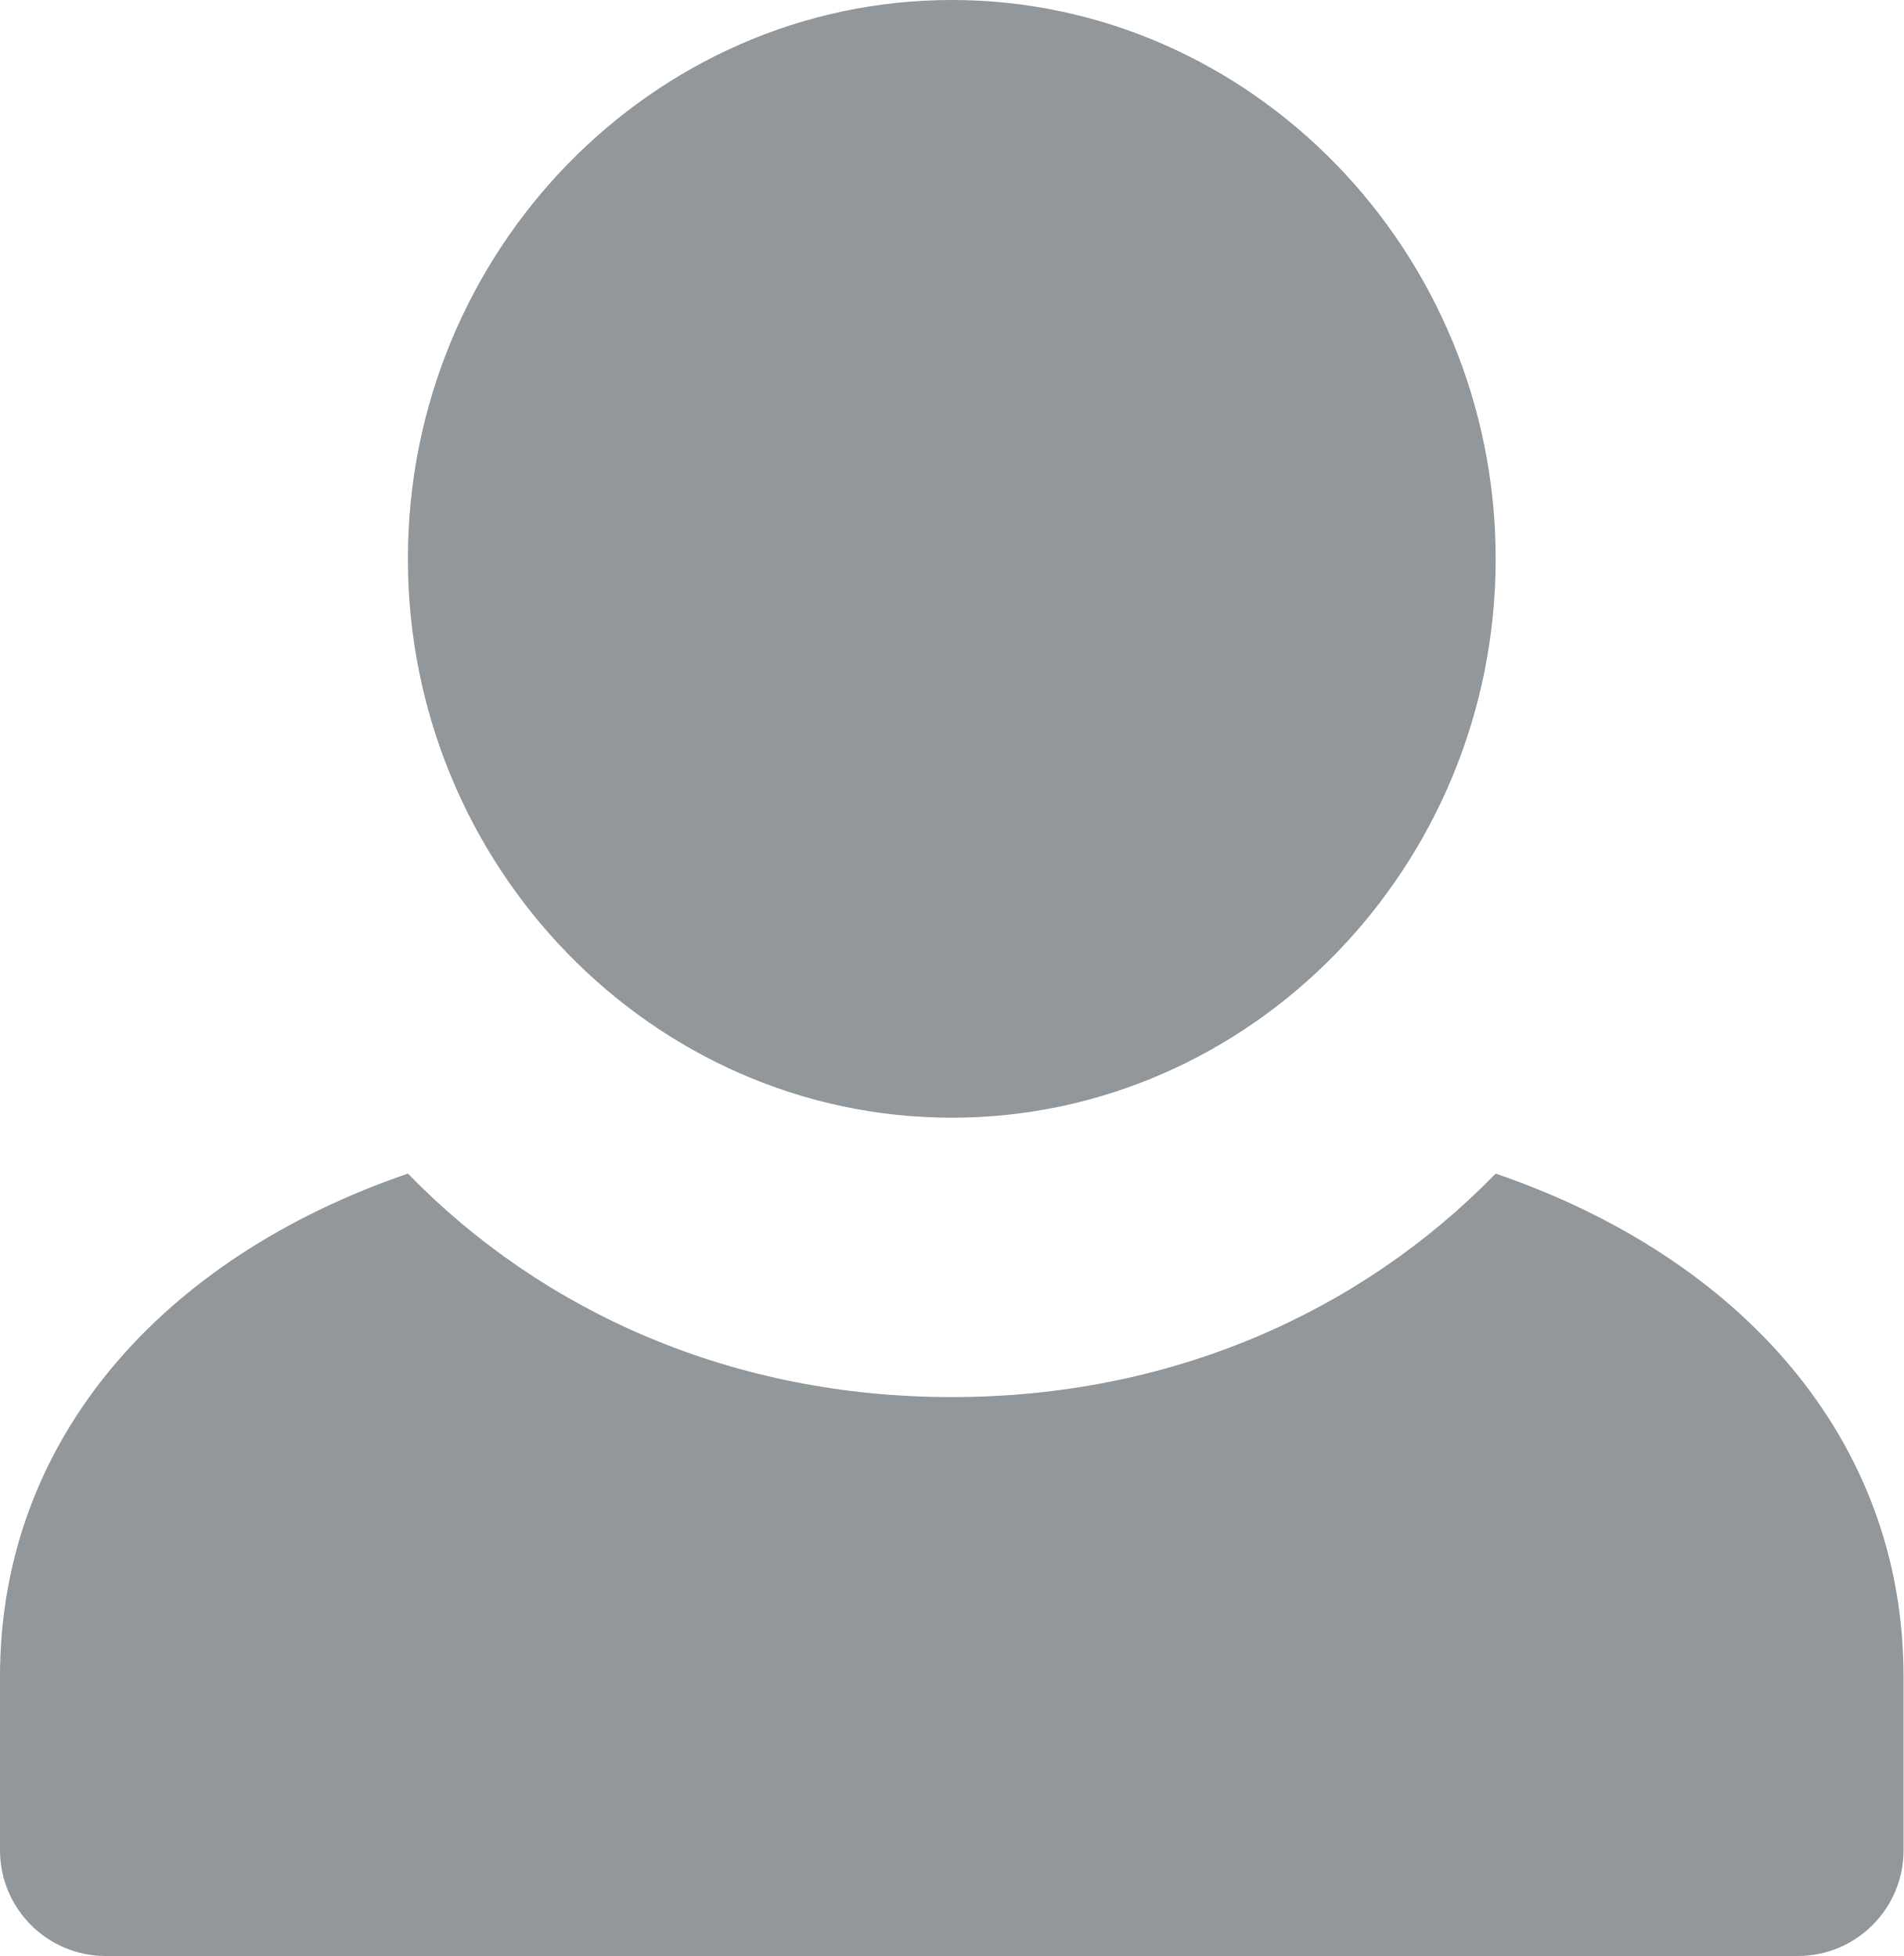
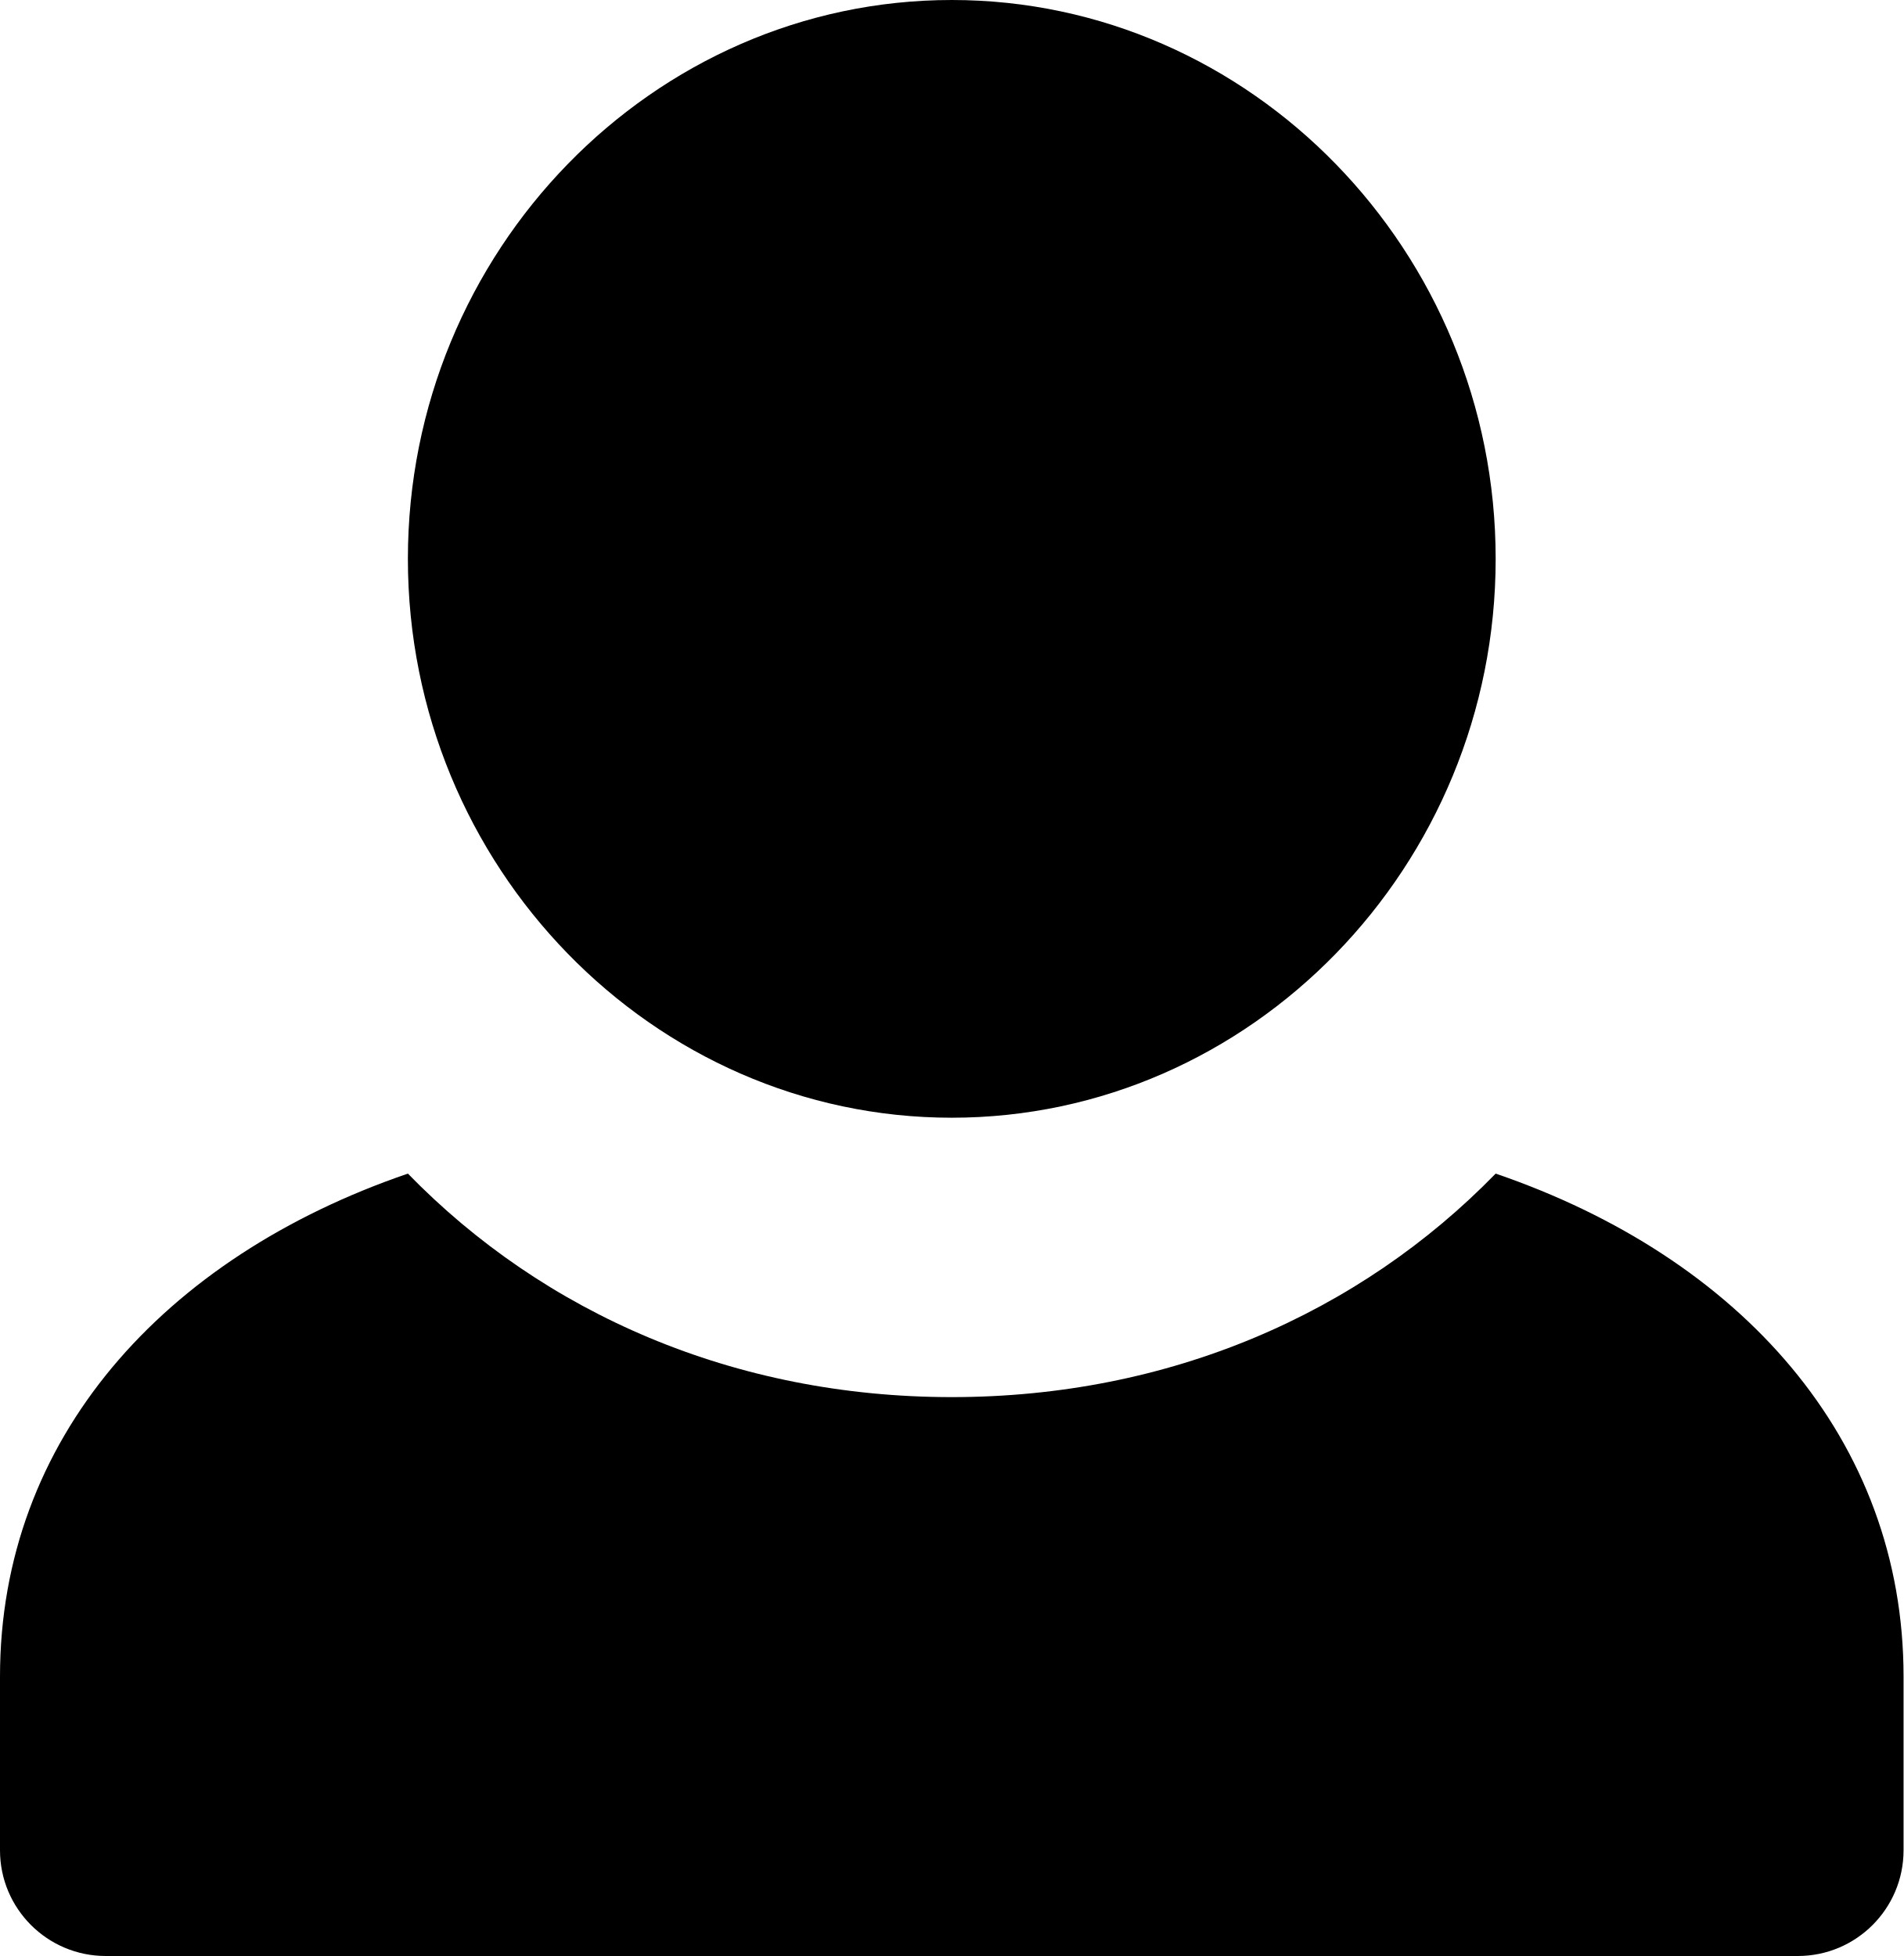
- <svg xmlns="http://www.w3.org/2000/svg" width="36" height="37" viewBox="0 0 36 37" fill="none">
-   <path fill-rule="evenodd" clip-rule="evenodd" d="M18 21.143C12.343 21.143 7.714 16.386 7.714 10.571C7.714 4.757 12.343 0 18 0C23.657 0 28.286 4.757 28.286 10.571C28.286 16.386 23.657 21.143 18 21.143ZM7.714 22.2C10.286 24.843 13.886 26.428 18 26.428C22.114 26.428 25.714 24.843 28.286 22.2C32.914 23.785 36 27.221 36 31.714V35C36 36.104 35.105 37 34 37H2C0.895 37 0 36.104 0 35V31.714C0 27.221 3.086 23.785 7.714 22.2Z" fill="#91979A" />
+ <svg xmlns="http://www.w3.org/2000/svg" width="36" height="37" viewBox="0 0 36 37" fill="currentColor">
+   <path fill-rule="evenodd" clip-rule="evenodd" d="M18 21.143C12.343 21.143 7.714 16.386 7.714 10.571C7.714 4.757 12.343 0 18 0C23.657 0 28.286 4.757 28.286 10.571C28.286 16.386 23.657 21.143 18 21.143ZM7.714 22.2C10.286 24.843 13.886 26.428 18 26.428C22.114 26.428 25.714 24.843 28.286 22.2C32.914 23.785 36 27.221 36 31.714V35C36 36.104 35.105 37 34 37H2C0.895 37 0 36.104 0 35V31.714C0 27.221 3.086 23.785 7.714 22.2Z" fill="currentColor" />
</svg>
